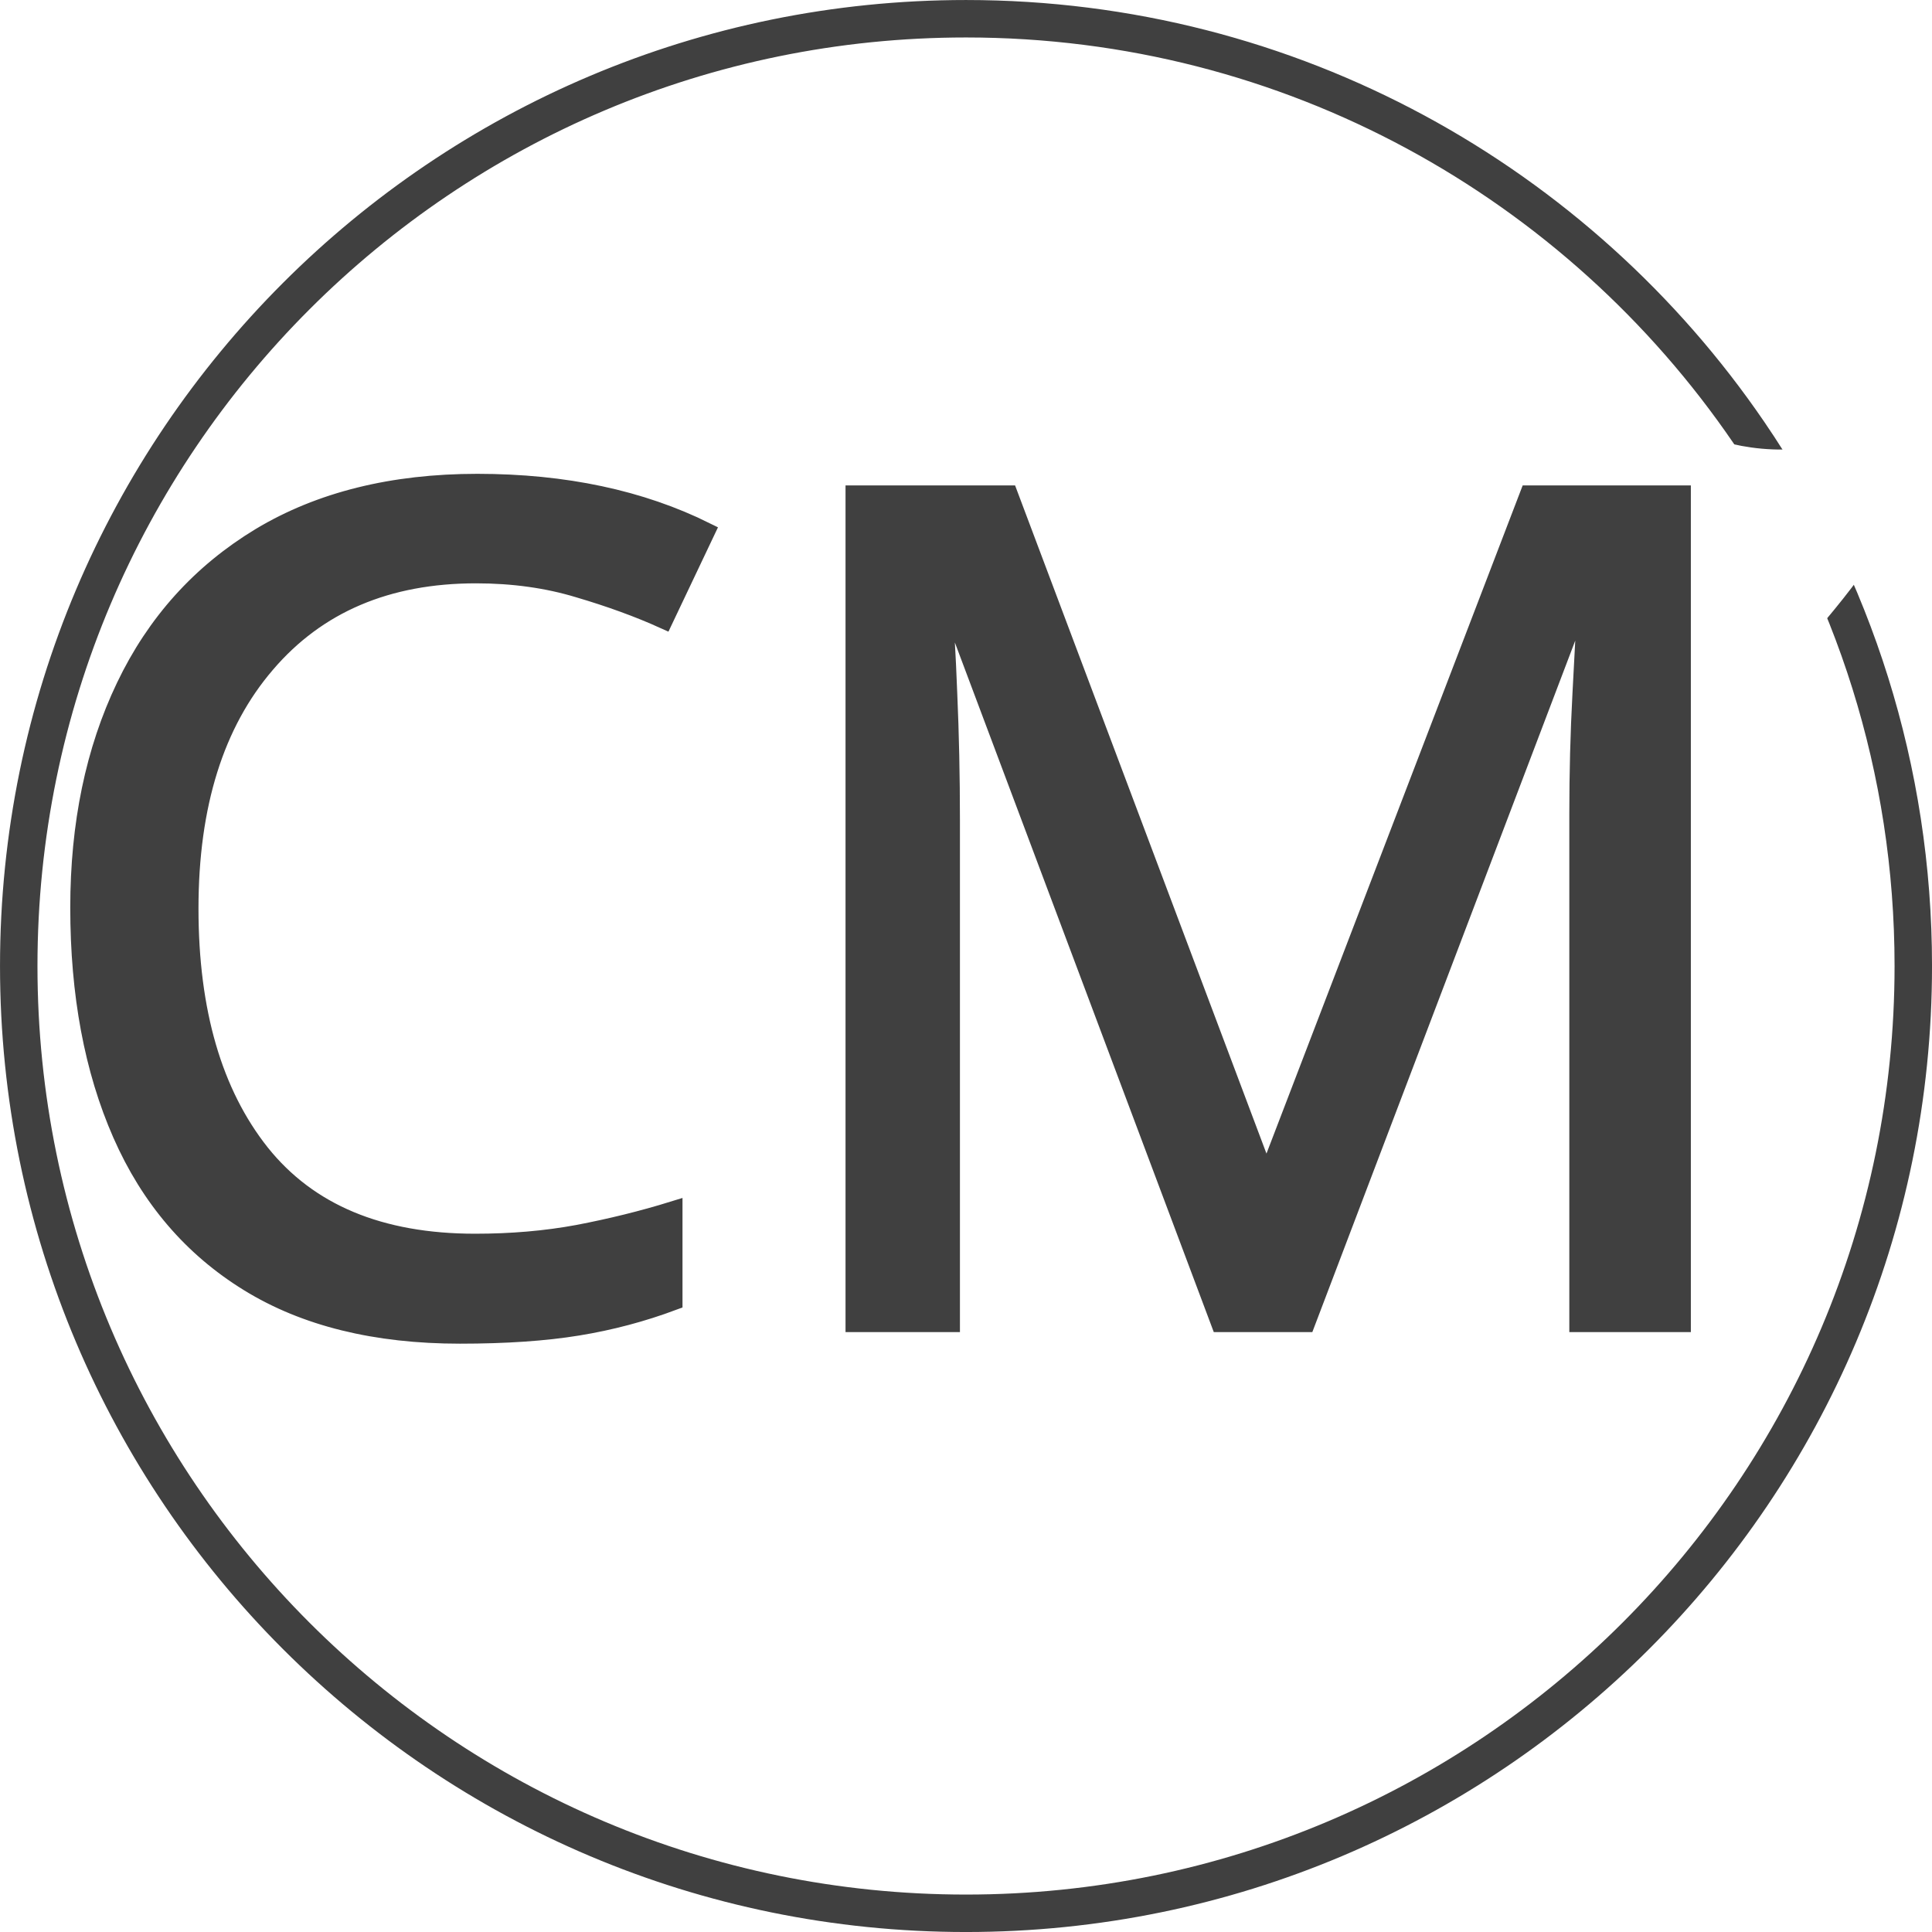
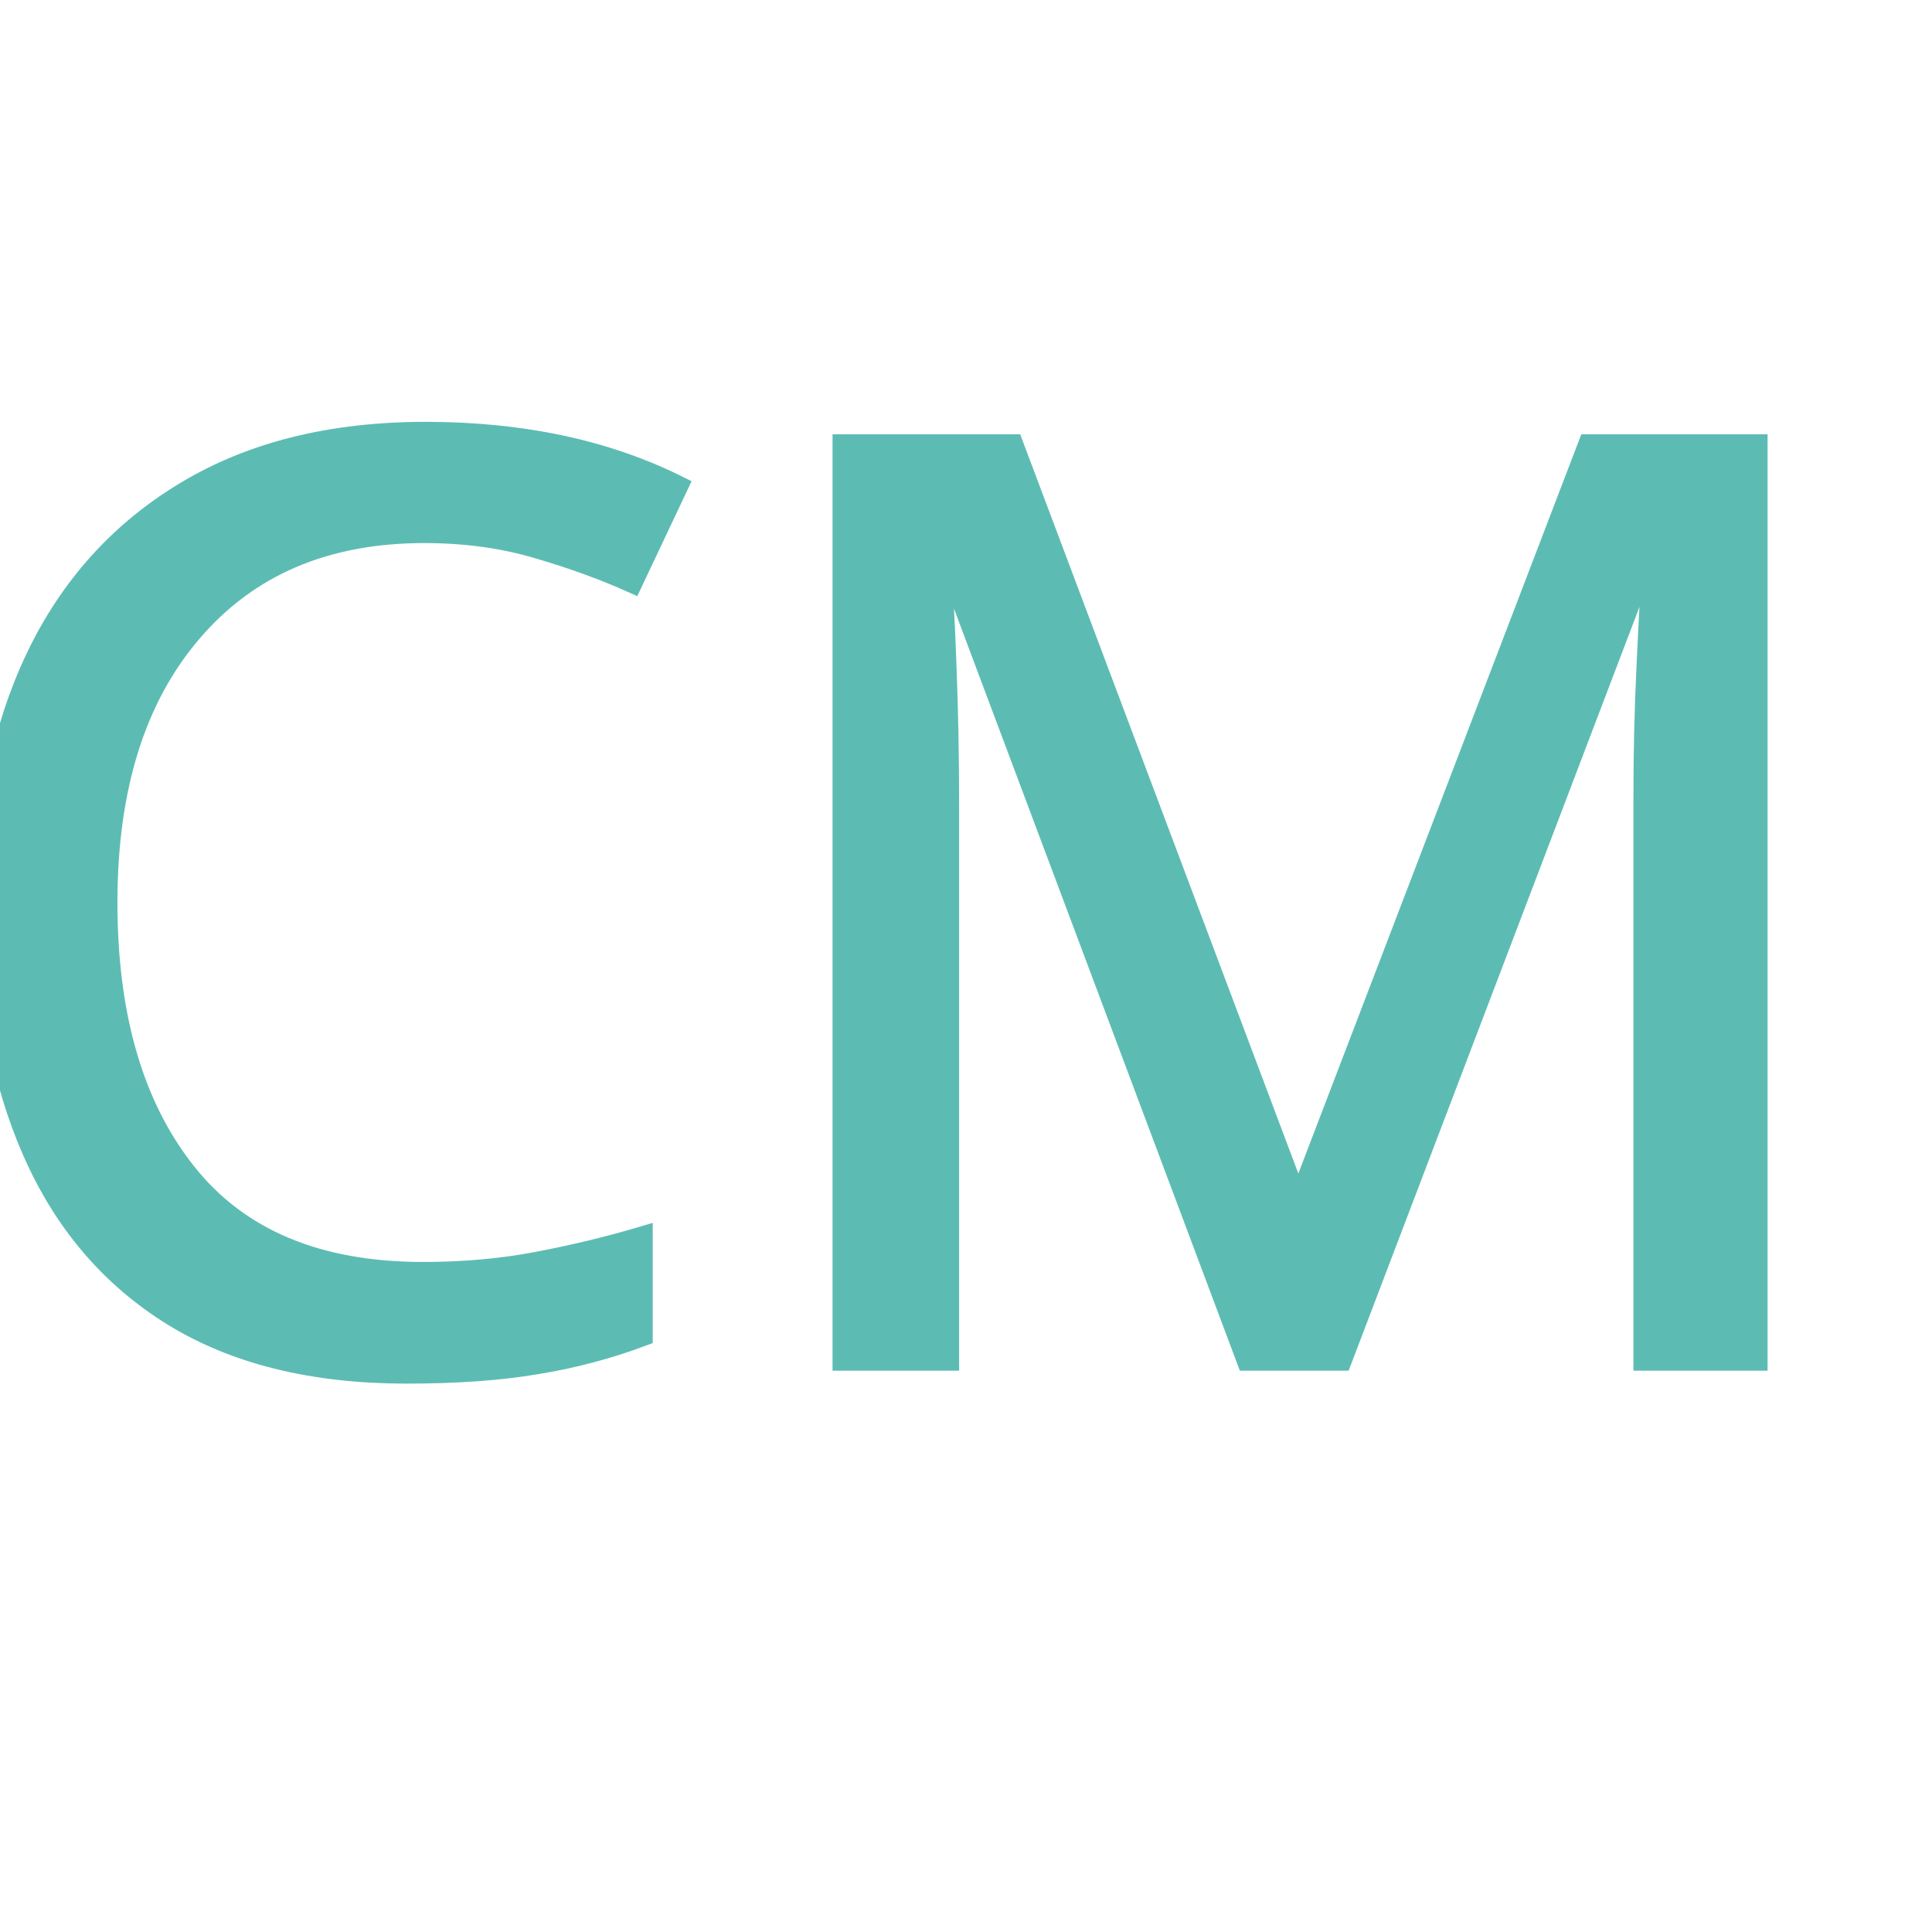
<svg xmlns="http://www.w3.org/2000/svg" width="256" height="256" viewBox="0 0 67.733 67.733" version="1.1" id="svg1">
-   <defs id="defs1">
-     <clipPath clipPathUnits="userSpaceOnUse" id="clipPath19">
-       <path style="display:none;opacity:0.75;fill:none;fill-opacity:1;stroke:none;stroke-width:1.323;stroke-dasharray:none;stroke-opacity:1;paint-order:stroke fill markers" d="m 59.244,15.052 c 0,0 1.801,0.965 4.181,0.643 2.38,-0.322 2.509,1.415 2.509,1.415 0,0 0.698,0.889 -0.322,2.509 -1.02,1.62 -3.602,4.374 -3.602,4.374 z" id="path19" />
-       <path id="lpe_path-effect19" style="opacity:0.75;fill:none;fill-opacity:1;stroke:none;stroke-width:1.323;stroke-dasharray:none;stroke-opacity:1;paint-order:stroke fill markers" class="powerclip" d="M -5,-5 H 72.733 V 72.733 H -5 Z m 64.244,20.052 2.766,8.941 c 0,0 2.582,-2.754 3.602,-4.374 1.02,-1.62 0.322,-2.509 0.322,-2.509 0,0 -0.129,-1.737 -2.509,-1.415 -2.38,0.322 -4.181,-0.643 -4.181,-0.643 z" />
-     </clipPath>
-   </defs>
+   <defs id="defs1" />
  <g id="layer1">
-     <text xml:space="preserve" style="font-size:40.68px;font-family:'Roboto Mono';-inkscape-font-specification:'Roboto Mono';opacity:0.75;fill:none;stroke:#000000;stroke-width:0.636;stroke-dasharray:none;stroke-opacity:1;paint-order:stroke fill markers" x="0.297" y="46.381" id="text1">
-       <tspan id="tspan1" style="font-style:normal;font-variant:normal;font-weight:normal;font-stretch:normal;font-family:Yellowtail;-inkscape-font-specification:Yellowtail;fill:#000000;fill-opacity:1;stroke:#000000;stroke-width:0.636;stroke-dasharray:none;stroke-opacity:1" x="0.297" y="46.381">CM</tspan>
+     <text xml:space="preserve" style="font-size:44.98px;font-family:'Roboto Mono';-inkscape-font-specification:'Roboto Mono';opacity:0.75;fill:#26a69a;fill-opacity:1;stroke:#26a69a;stroke-width:0.703;stroke-dasharray:none;stroke-opacity:1;paint-order:stroke fill markers" x="-3.251" y="47.703" id="text1">
+       <tspan id="tspan1" style="font-style:normal;font-variant:normal;font-weight:normal;font-stretch:normal;font-family:Yellowtail;-inkscape-font-specification:Yellowtail;fill:#26a69a;fill-opacity:1;stroke:#26a69a;stroke-width:0.703;stroke-dasharray:none;stroke-opacity:1" x="-3.251" y="47.703">CM</tspan>
    </text>
-     <path id="path3" style="opacity:0.75;fill:none;stroke:#000000;stroke-width:1.313;paint-order:stroke fill markers" d="m 67.077,33.867 c 0,18.342 -14.869,33.21 -33.21,33.21 -18.342,0 -33.21,-14.869 -33.21,-33.21 -6e-8,-18.342 14.869,-33.21 33.21,-33.21 11.403,0 21.463,5.747 27.443,14.502 1.827,2.675 3.273,5.63 4.26,8.788 0.979,3.133 1.507,6.465 1.507,9.92 z" clip-path="url(#clipPath19)" />
  </g>
</svg>
